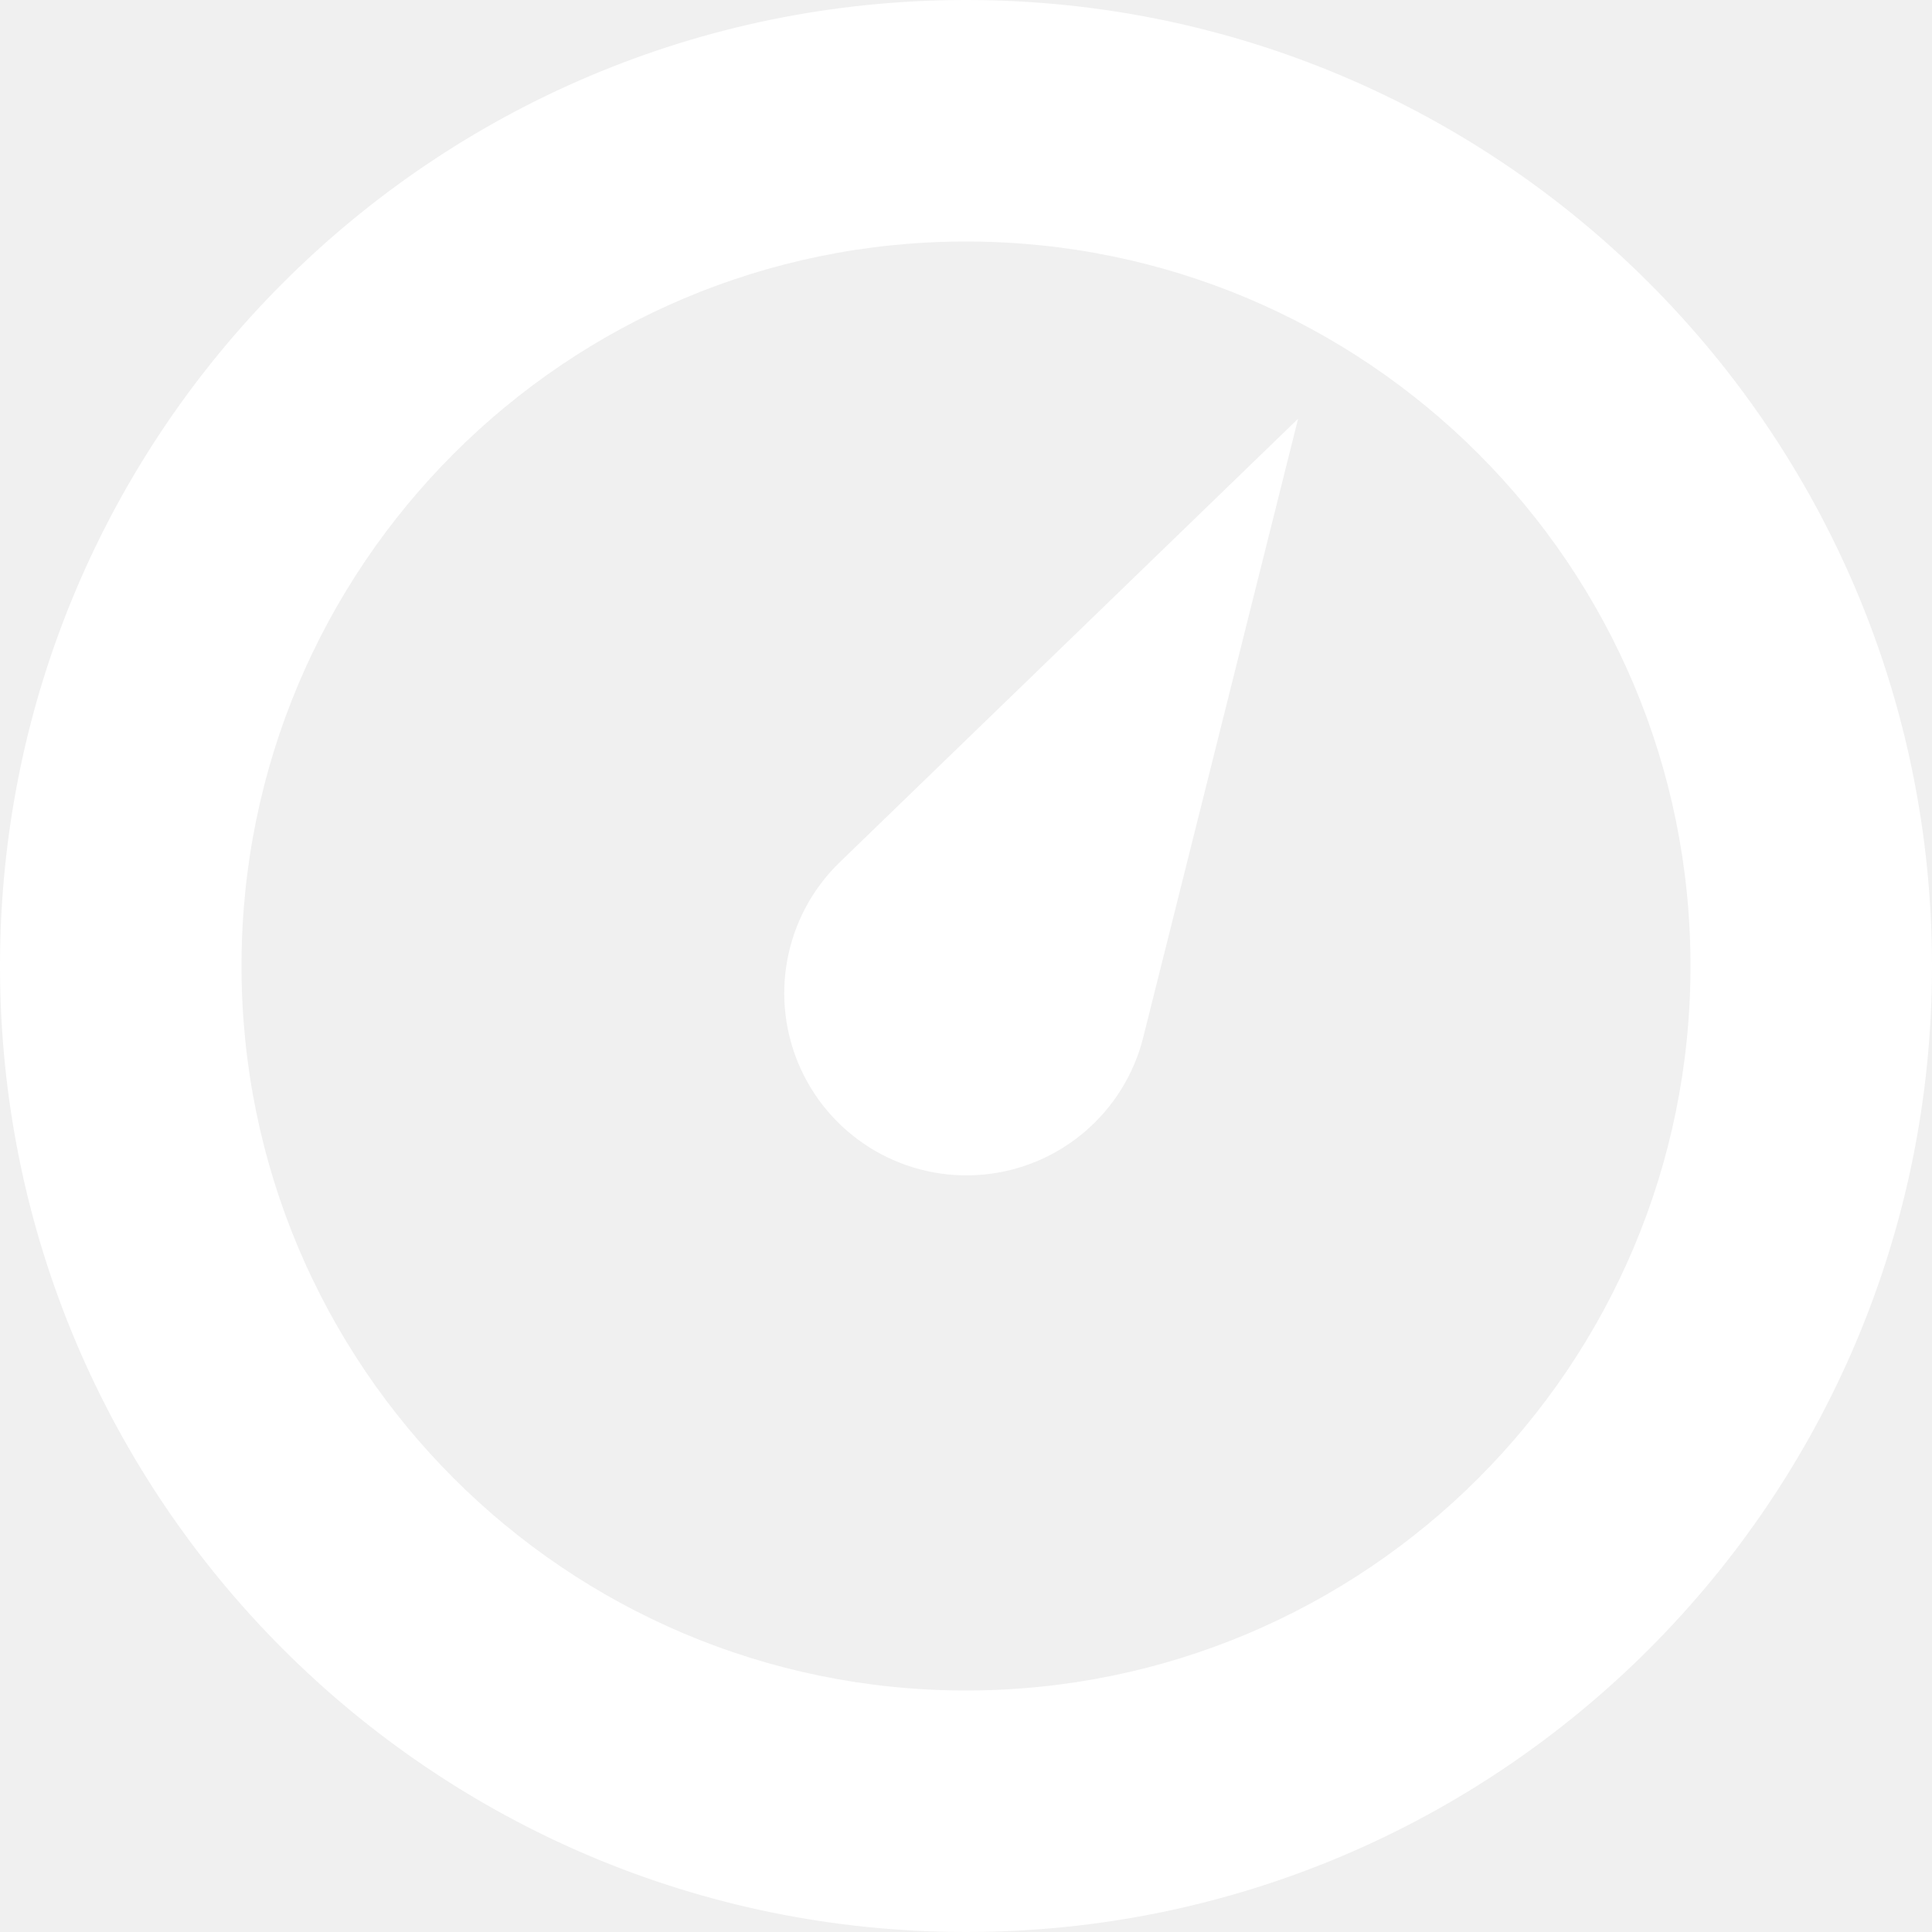
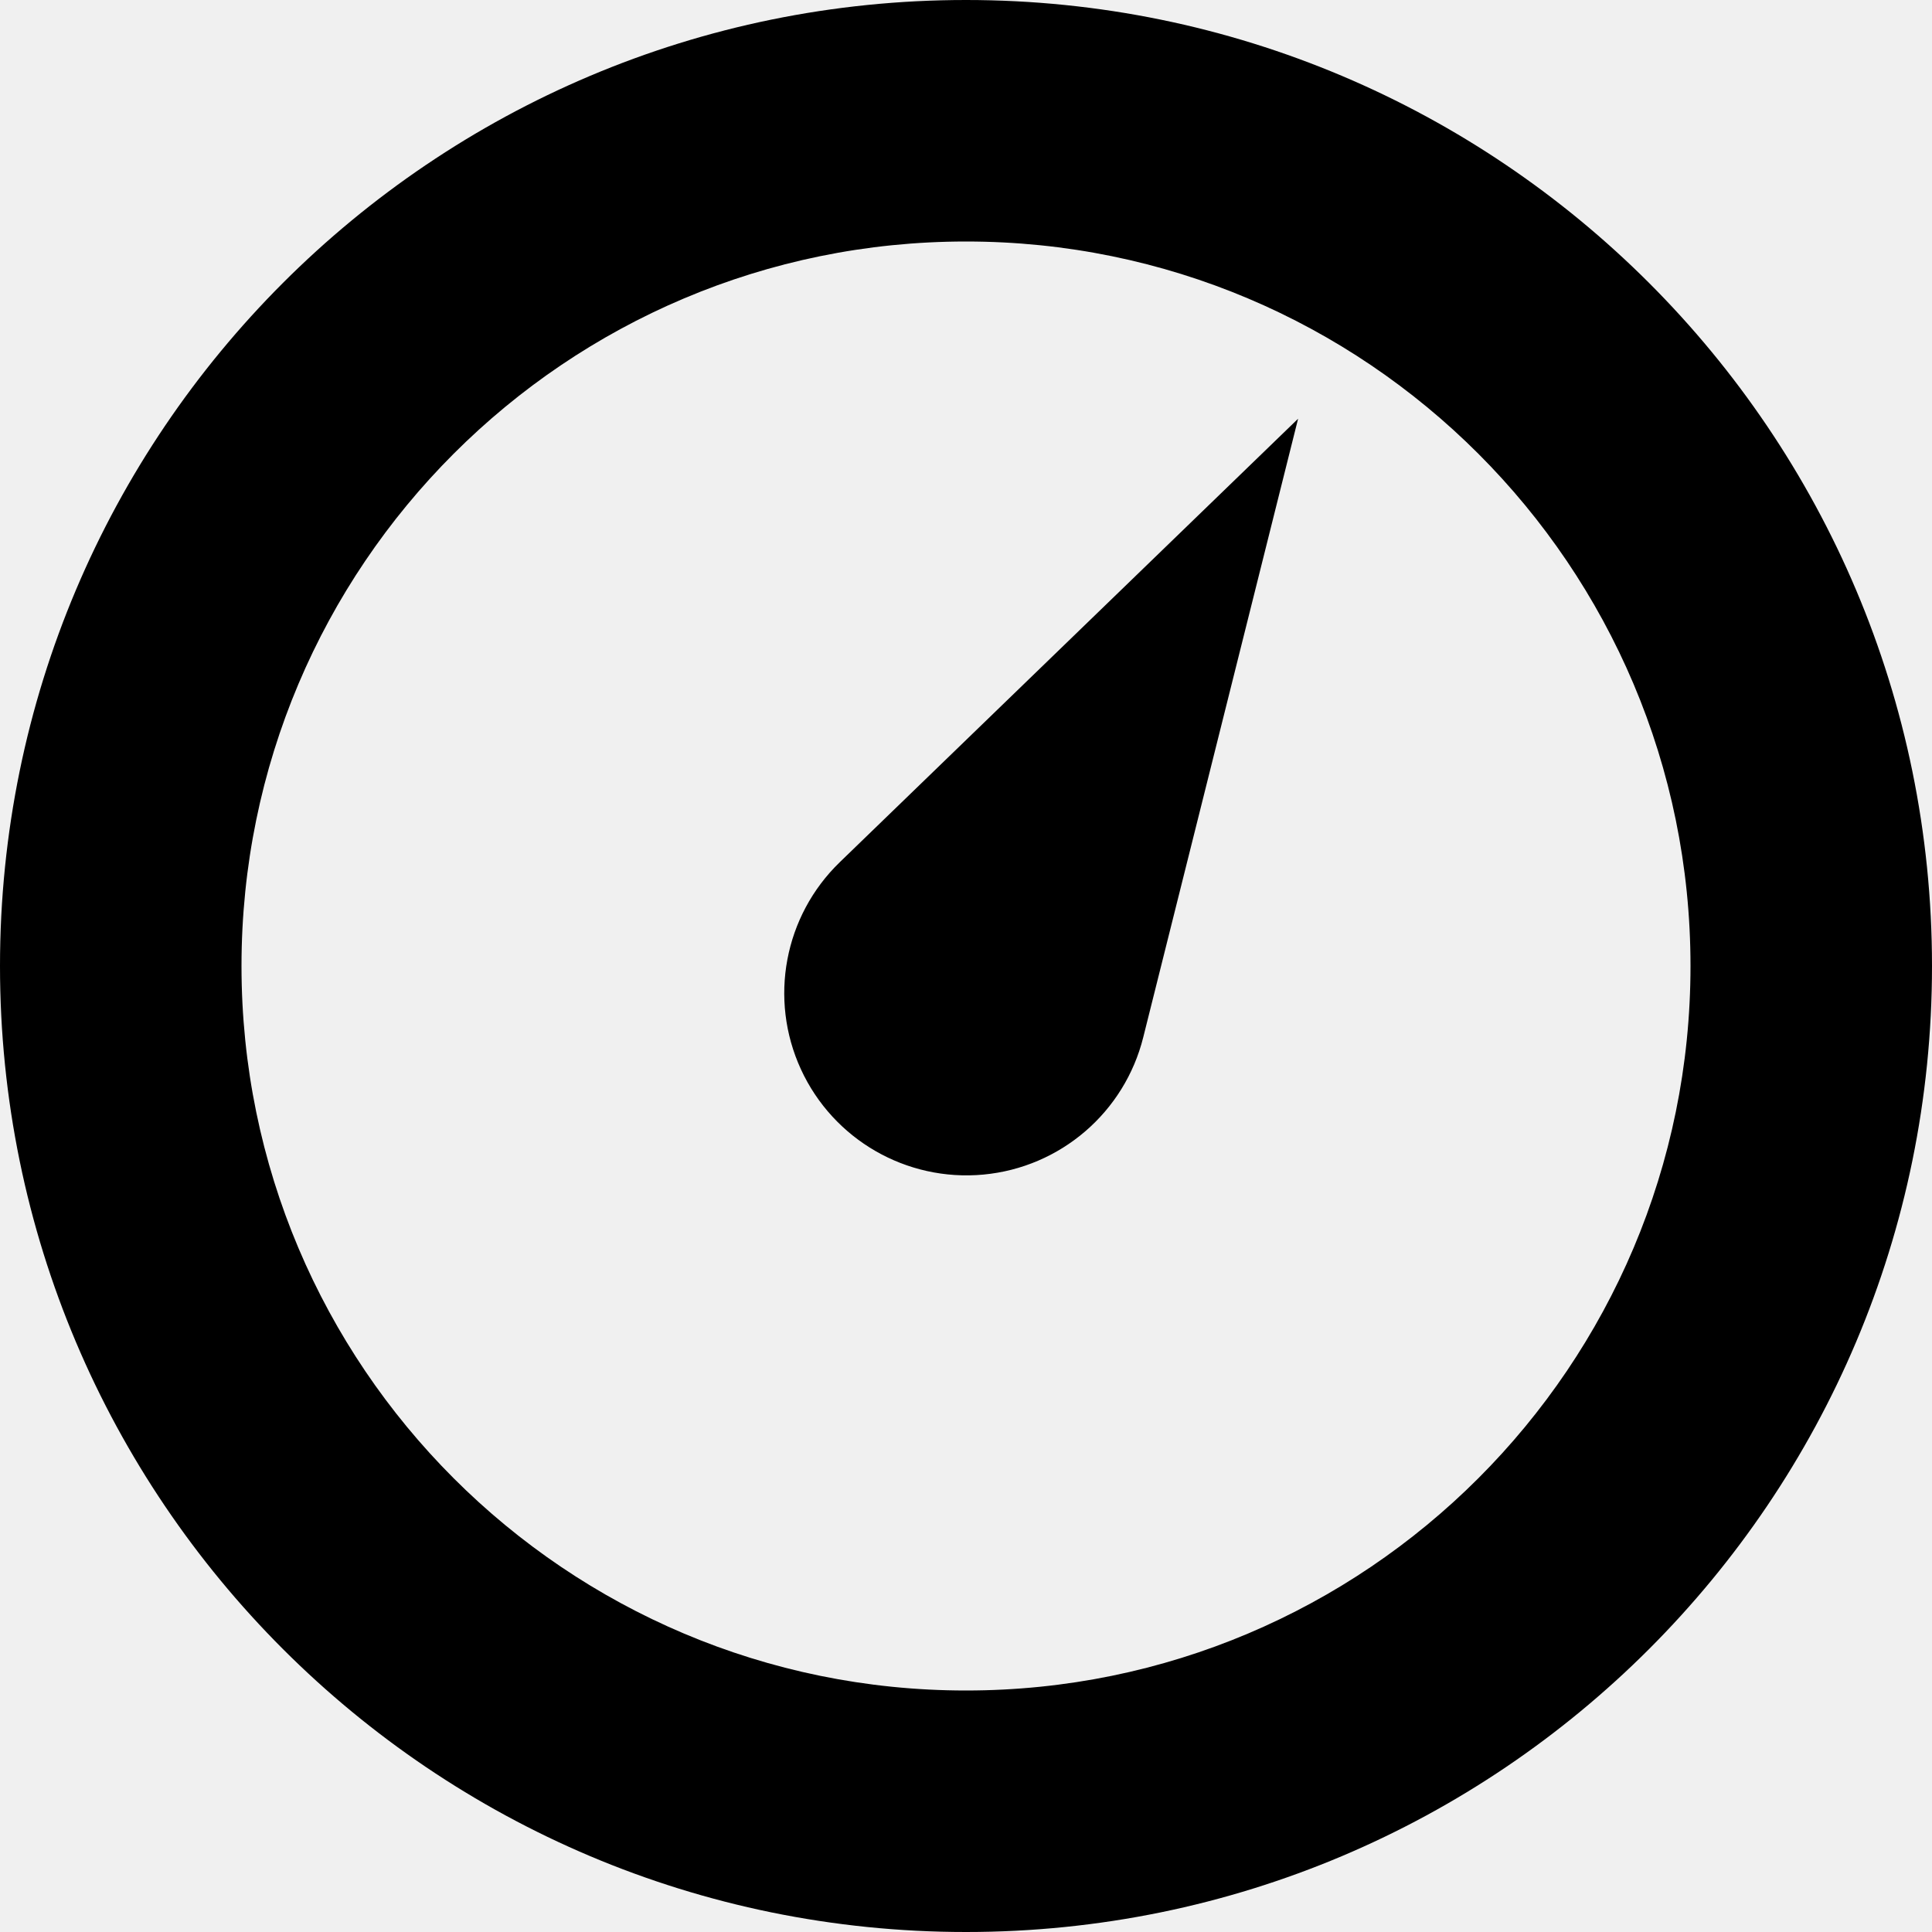
<svg xmlns="http://www.w3.org/2000/svg" width="16" height="16" viewBox="0 0 16 16">
-   <path d="M8 0a8 8 0 1 1 0 16A8 8 0 0 1 8 0zm0 2a6 6 0 1 0 0 12A6 6 0 0 0 8 2zm2.75 1.469L9.468 8.59a1.509 1.509 0 1 1-2.513-1.45l3.795-3.672z" fill="#FFF" fill-rule="nonzero" />
+   <path d="M8 0a8 8 0 1 1 0 16A8 8 0 0 1 8 0zm0 2a6 6 0 1 0 0 12A6 6 0 0 0 8 2zm2.75 1.469L9.468 8.59a1.509 1.509 0 1 1-2.513-1.45l3.795-3.672z" />
</svg>
